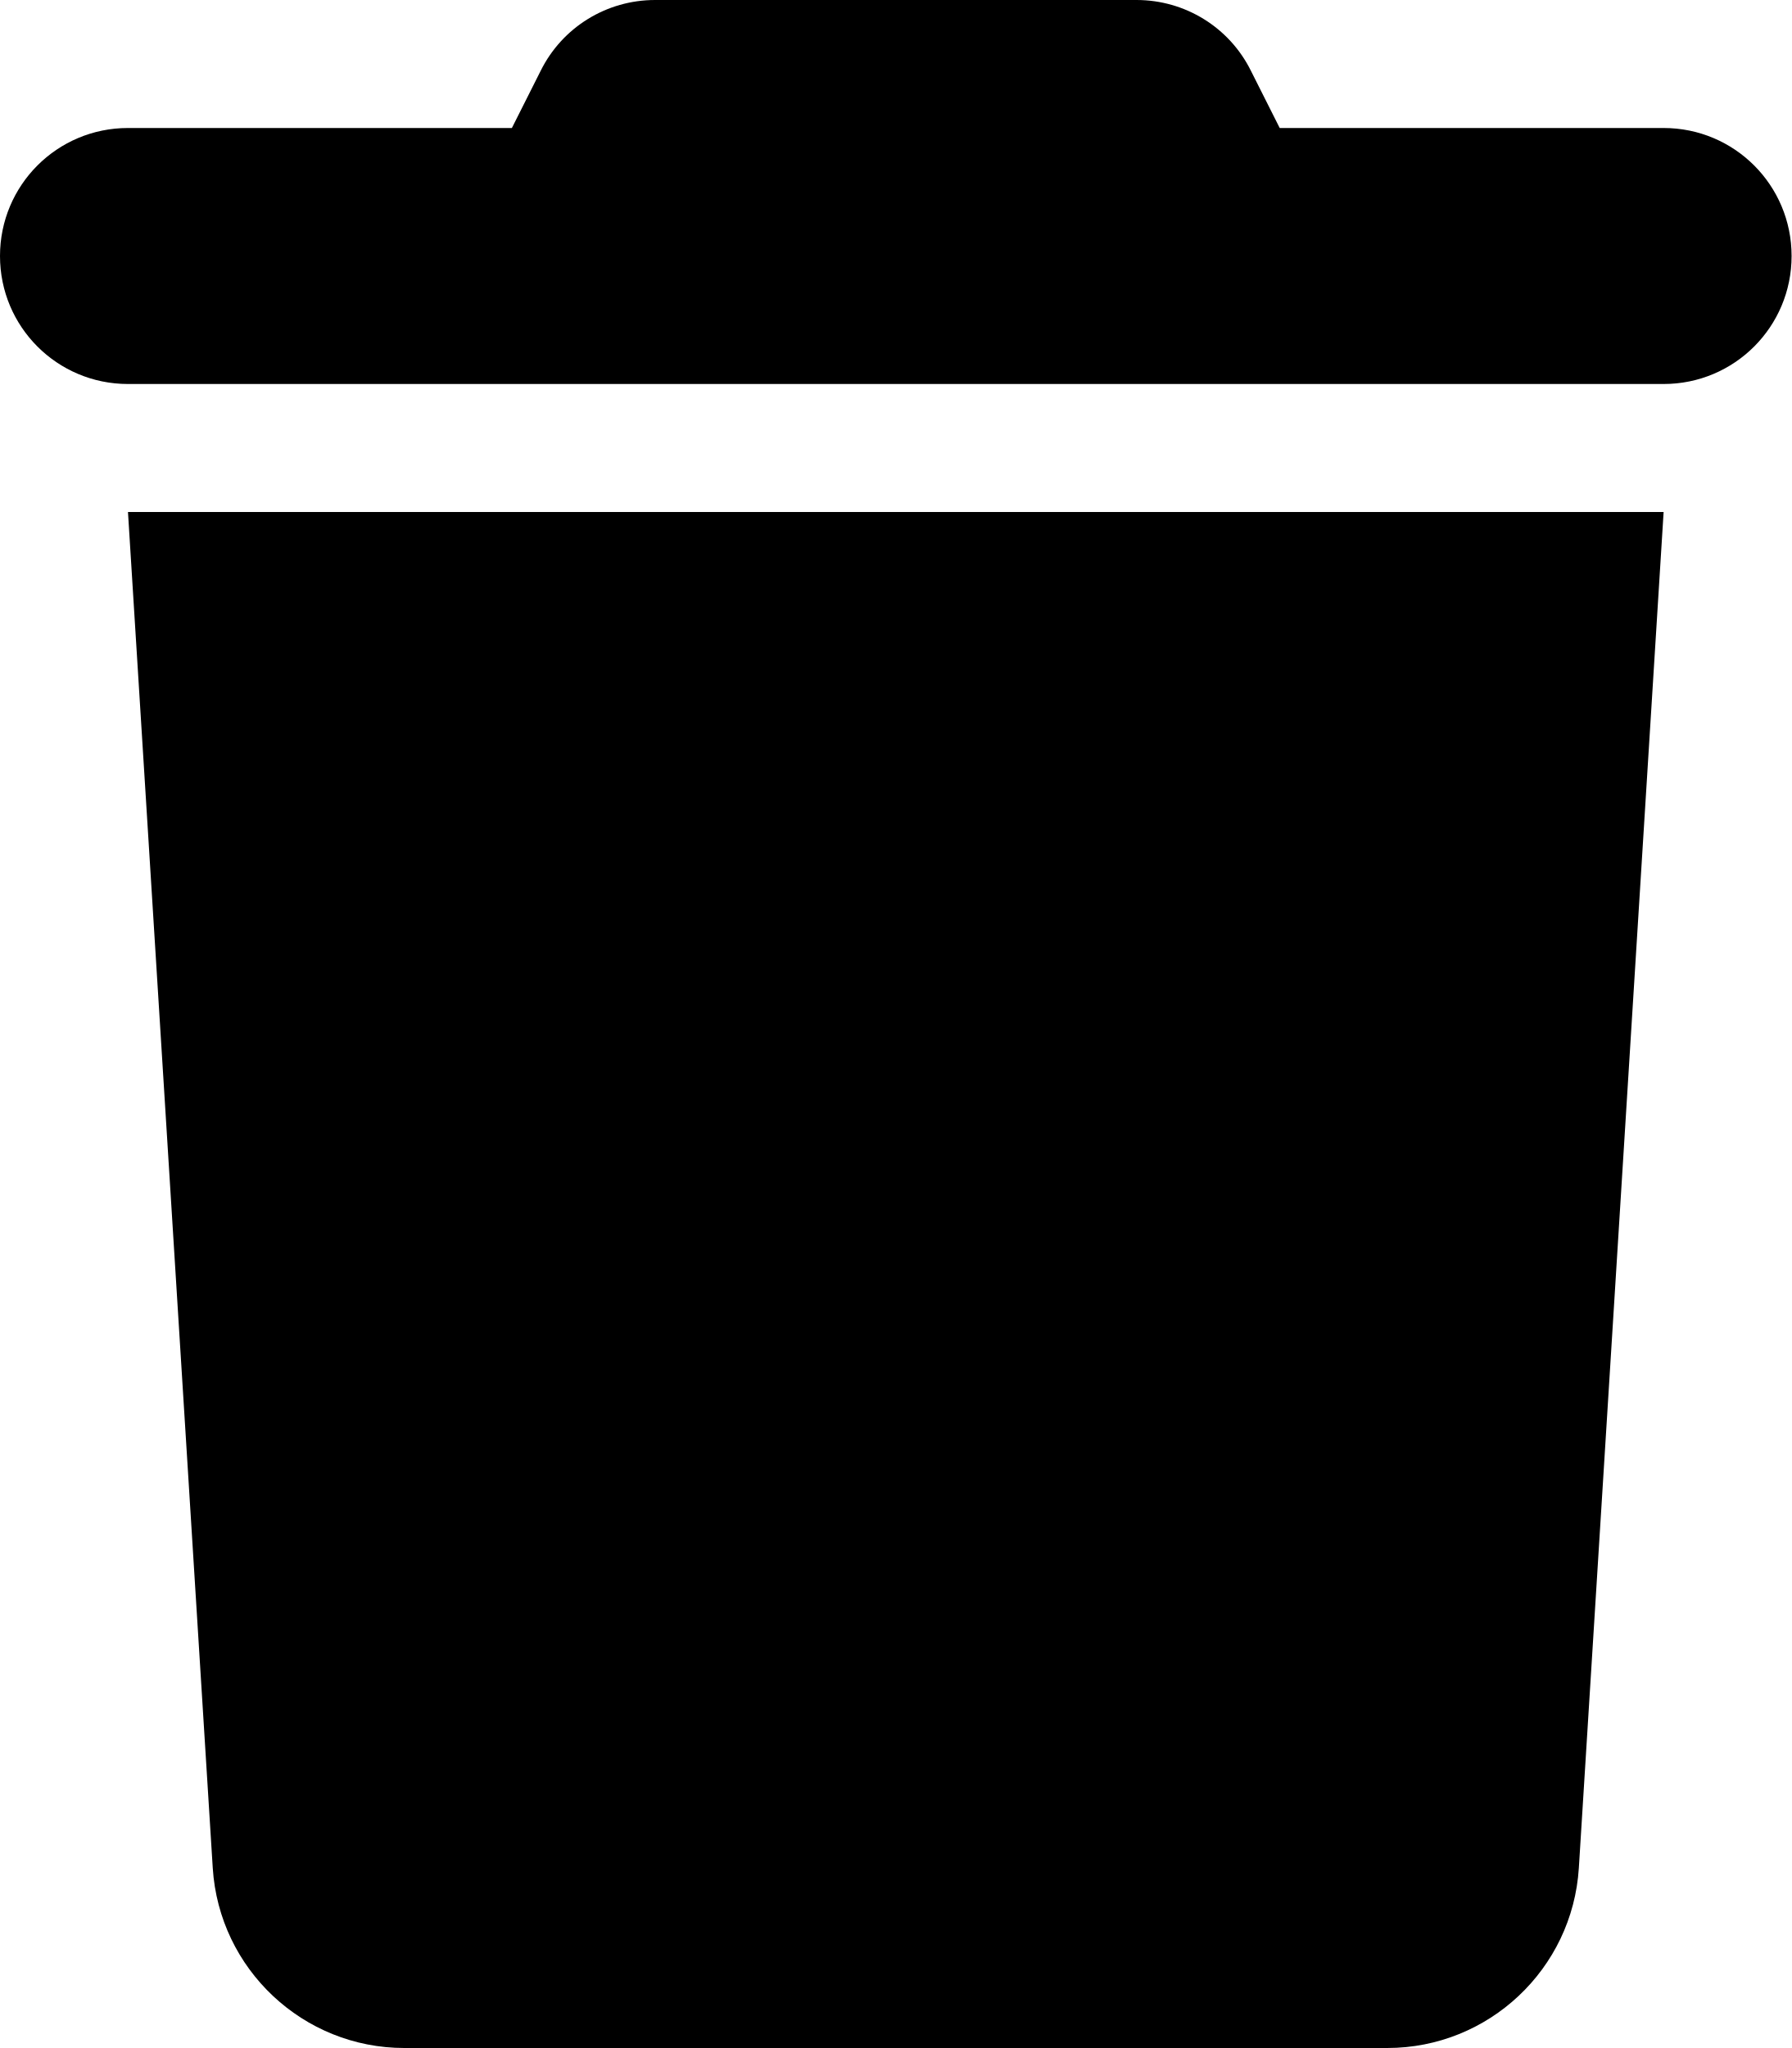
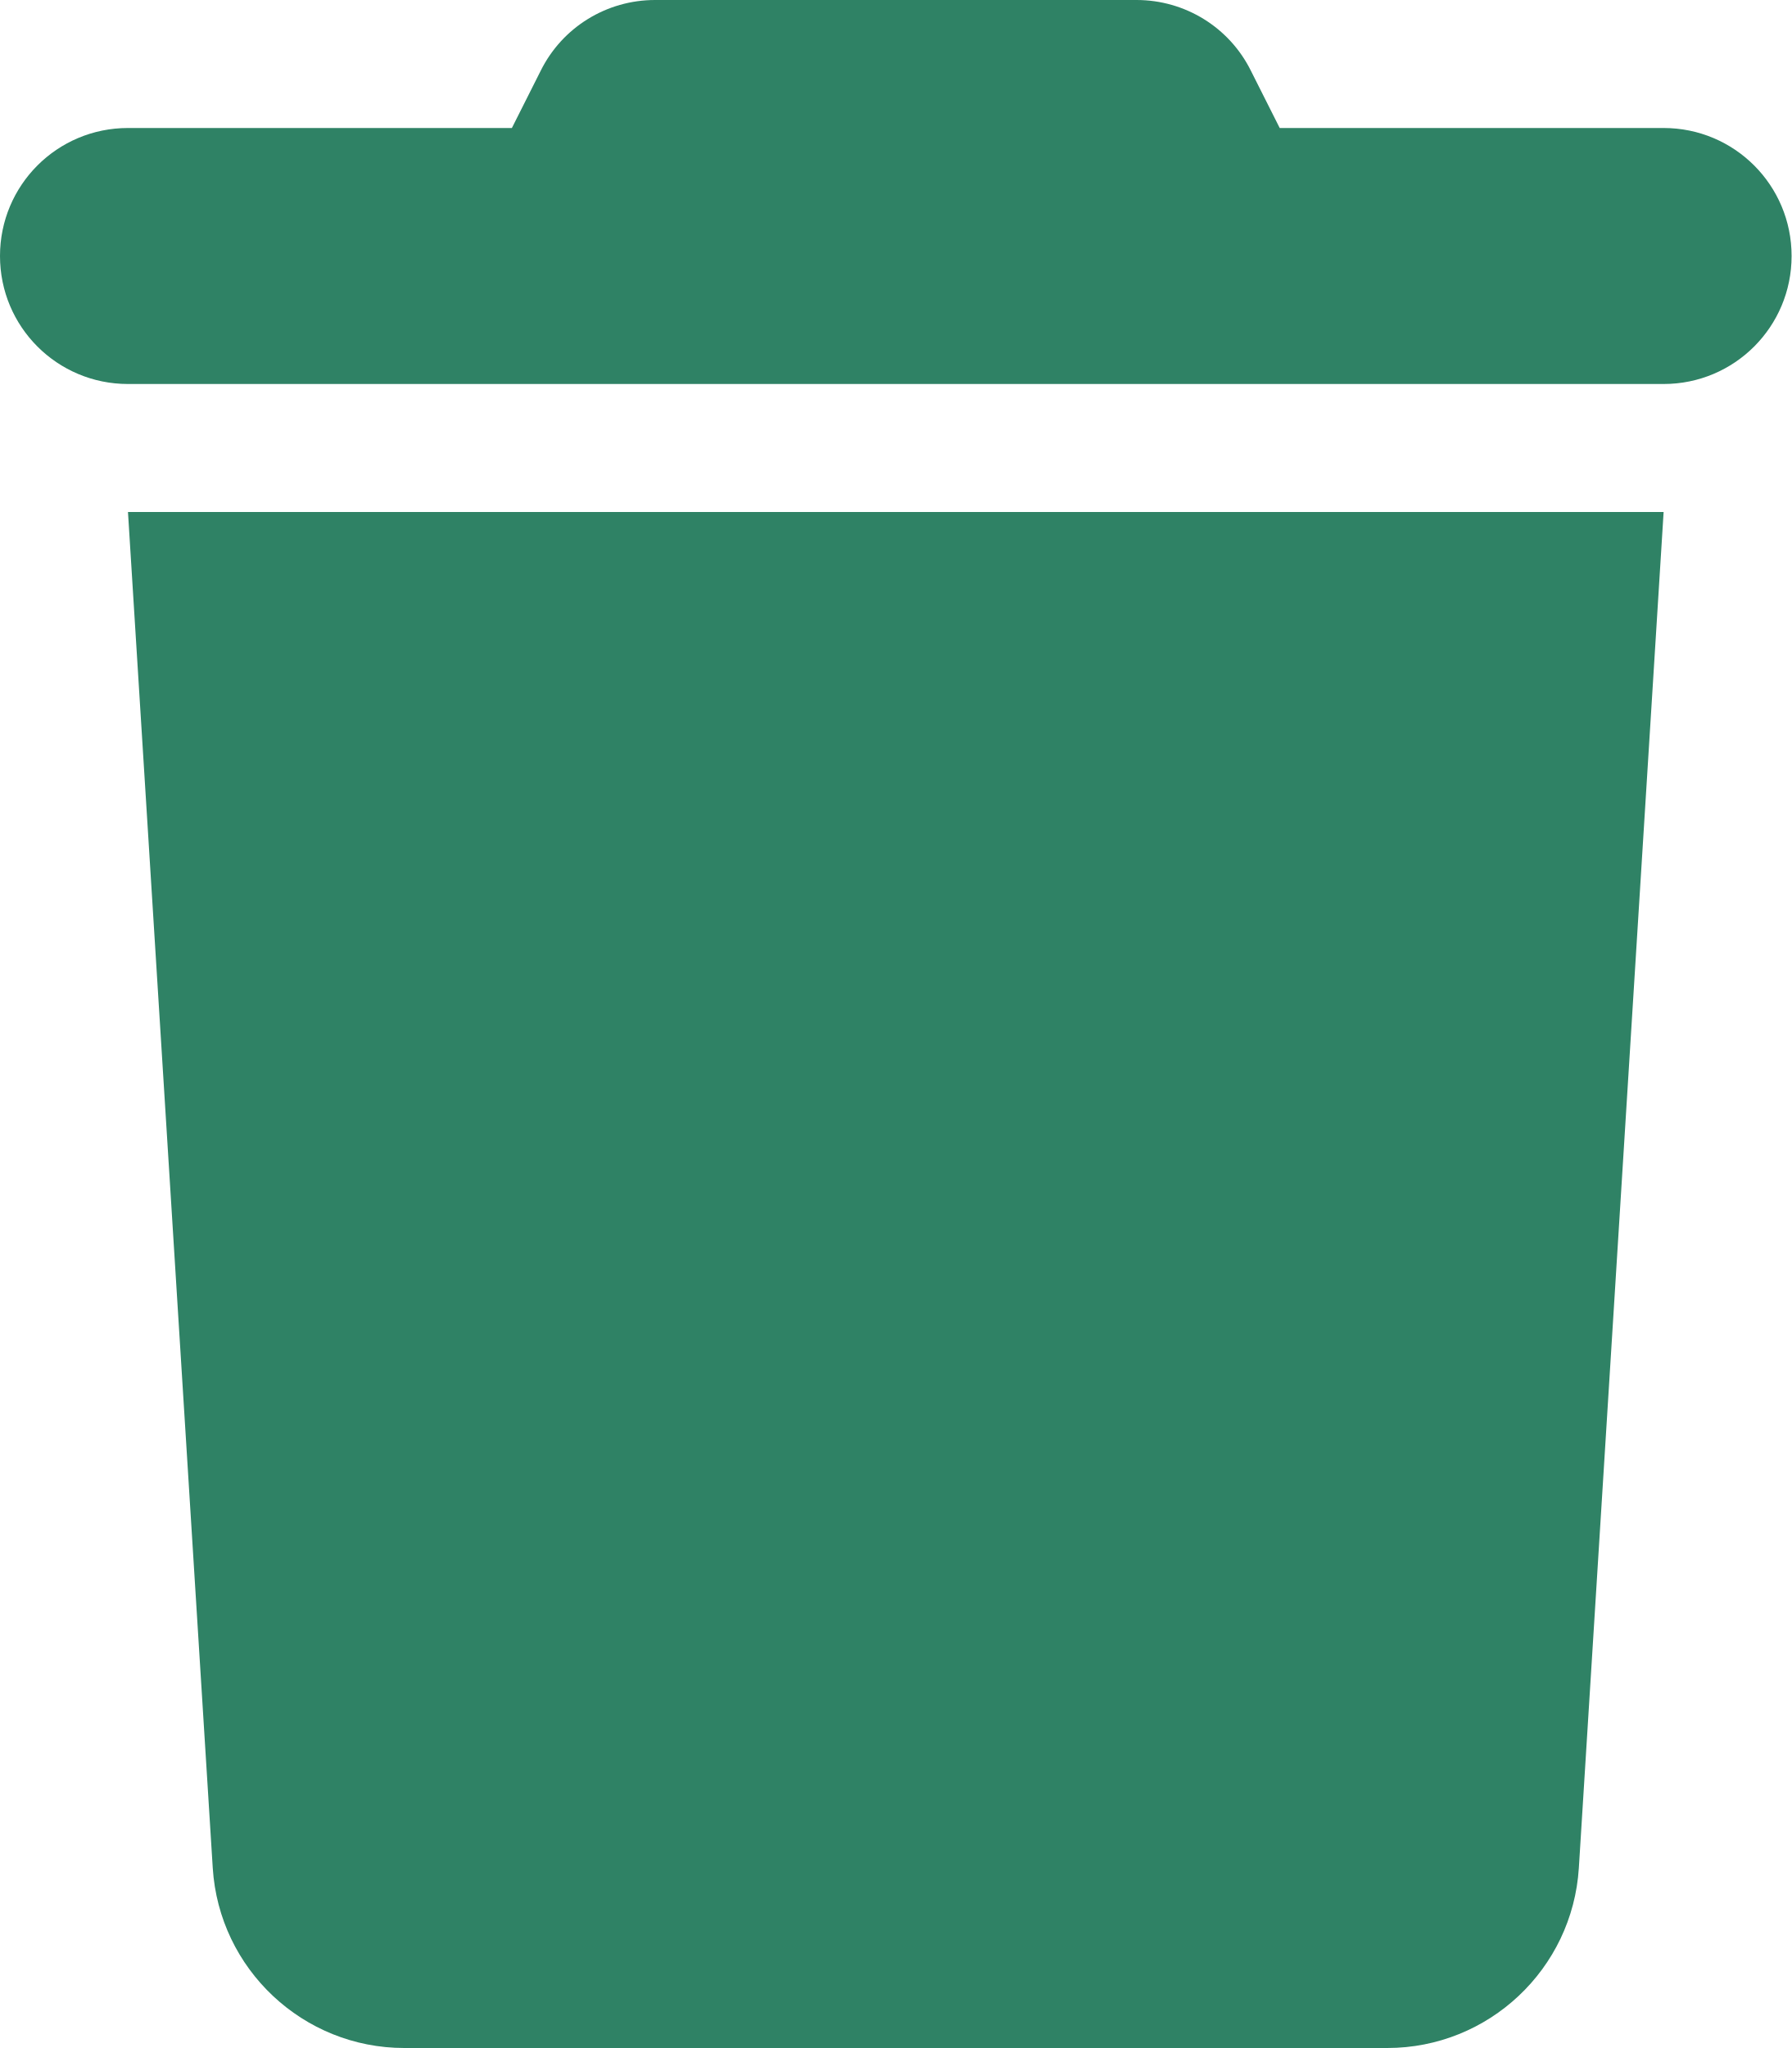
- <svg xmlns="http://www.w3.org/2000/svg" viewBox="0 0 448 512">
-   <path d="M135.2 17.7L128 32H32C14.3 32 0 46.3 0 64S14.3 96 32 96H416c17.7 0 32-14.3 32-32s-14.3-32-32-32H320l-7.2-14.3C307.4 6.8 296.3 0 284.2 0H163.8c-12.1 0-23.2 6.8-28.6 17.7zM416 128H32L53.2 467c1.6 25.3 22.6 45 47.9 45H346.9c25.3 0 46.3-19.7 47.9-45L416 128z" />
+ <svg xmlns="http://www.w3.org/2000/svg" version="1.1" id="Ebene_1" x="0px" y="0px" viewBox="0 0 448 512" style="enable-background:new 0 0 448 512;" xml:space="preserve">
+   <style type="text/css">
+ 	.st0{fill:#2F8265;}
+ </style>
+   <path class="st0" d="M135.2,17.7L128,32H32C14.3,32,0,46.3,0,64s14.3,32,32,32h384c17.7,0,32-14.3,32-32s-14.3-32-32-32h-96  l-7.2-14.3C307.4,6.8,296.3,0,284.2,0H163.8C151.7,0,140.6,6.8,135.2,17.7z M416,128H32l21.2,339c1.6,25.3,22.6,45,47.9,45h245.8  c25.3,0,46.3-19.7,47.9-45L416,128z" />
</svg>
